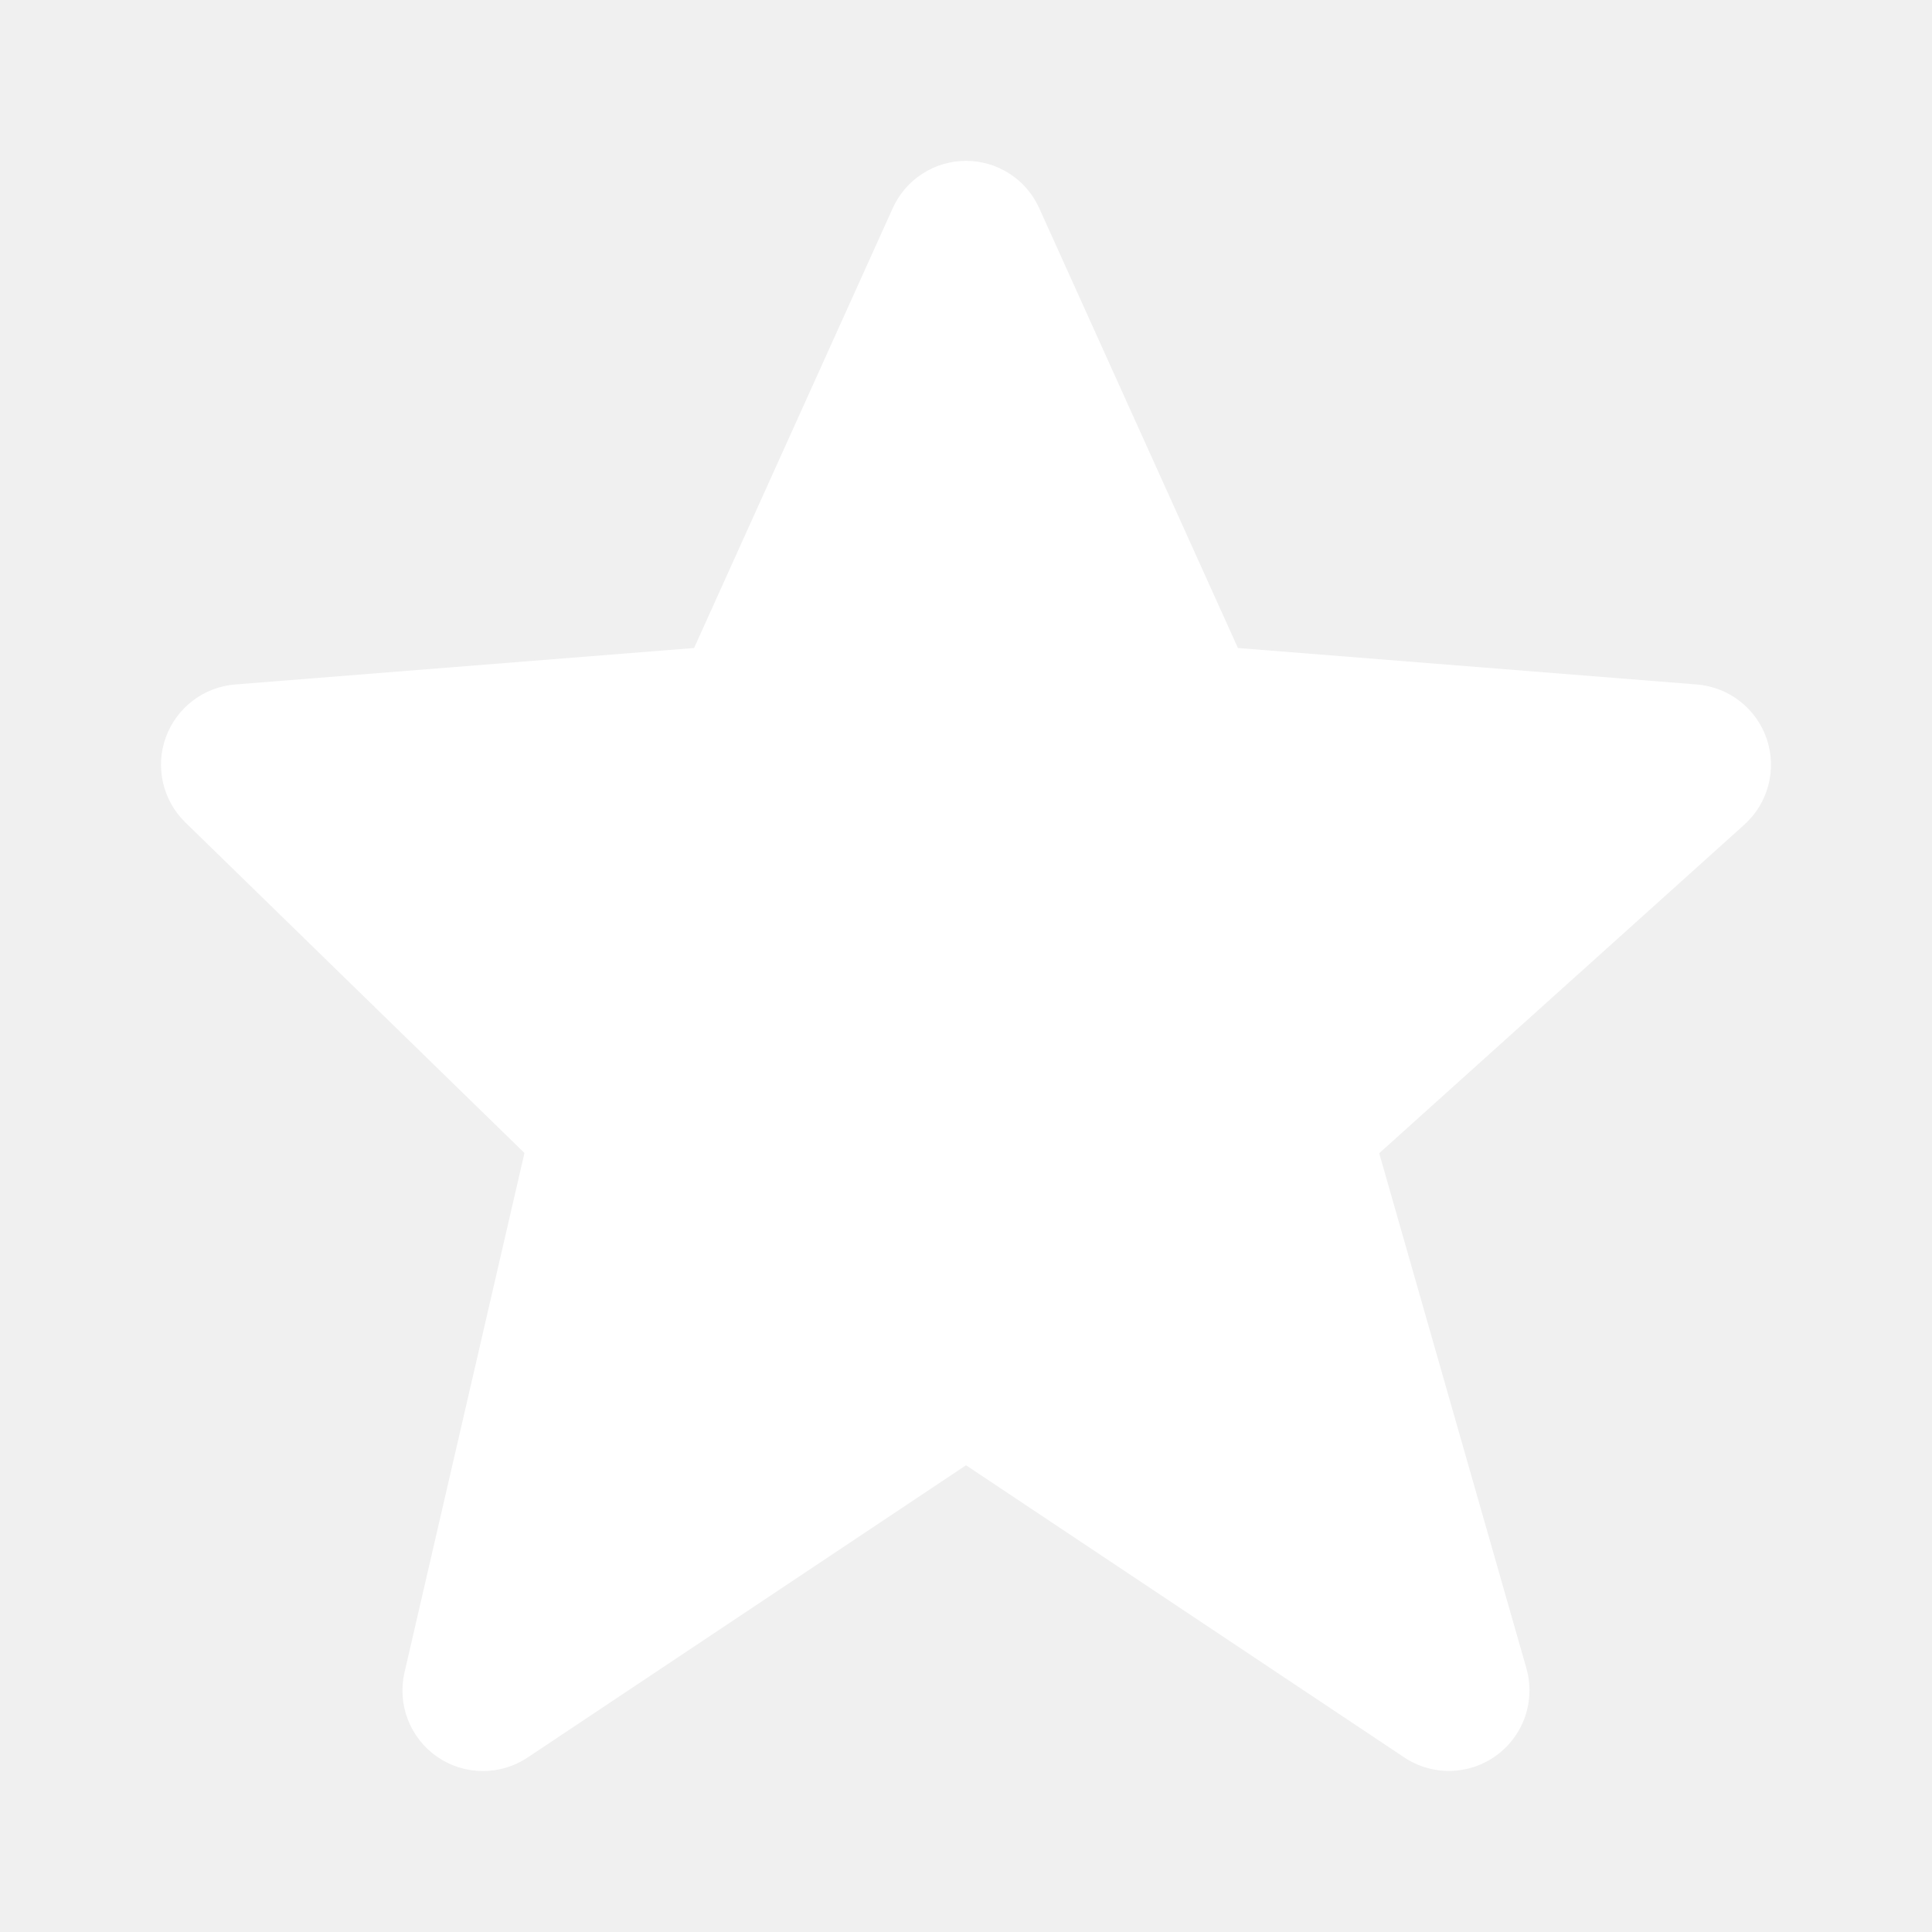
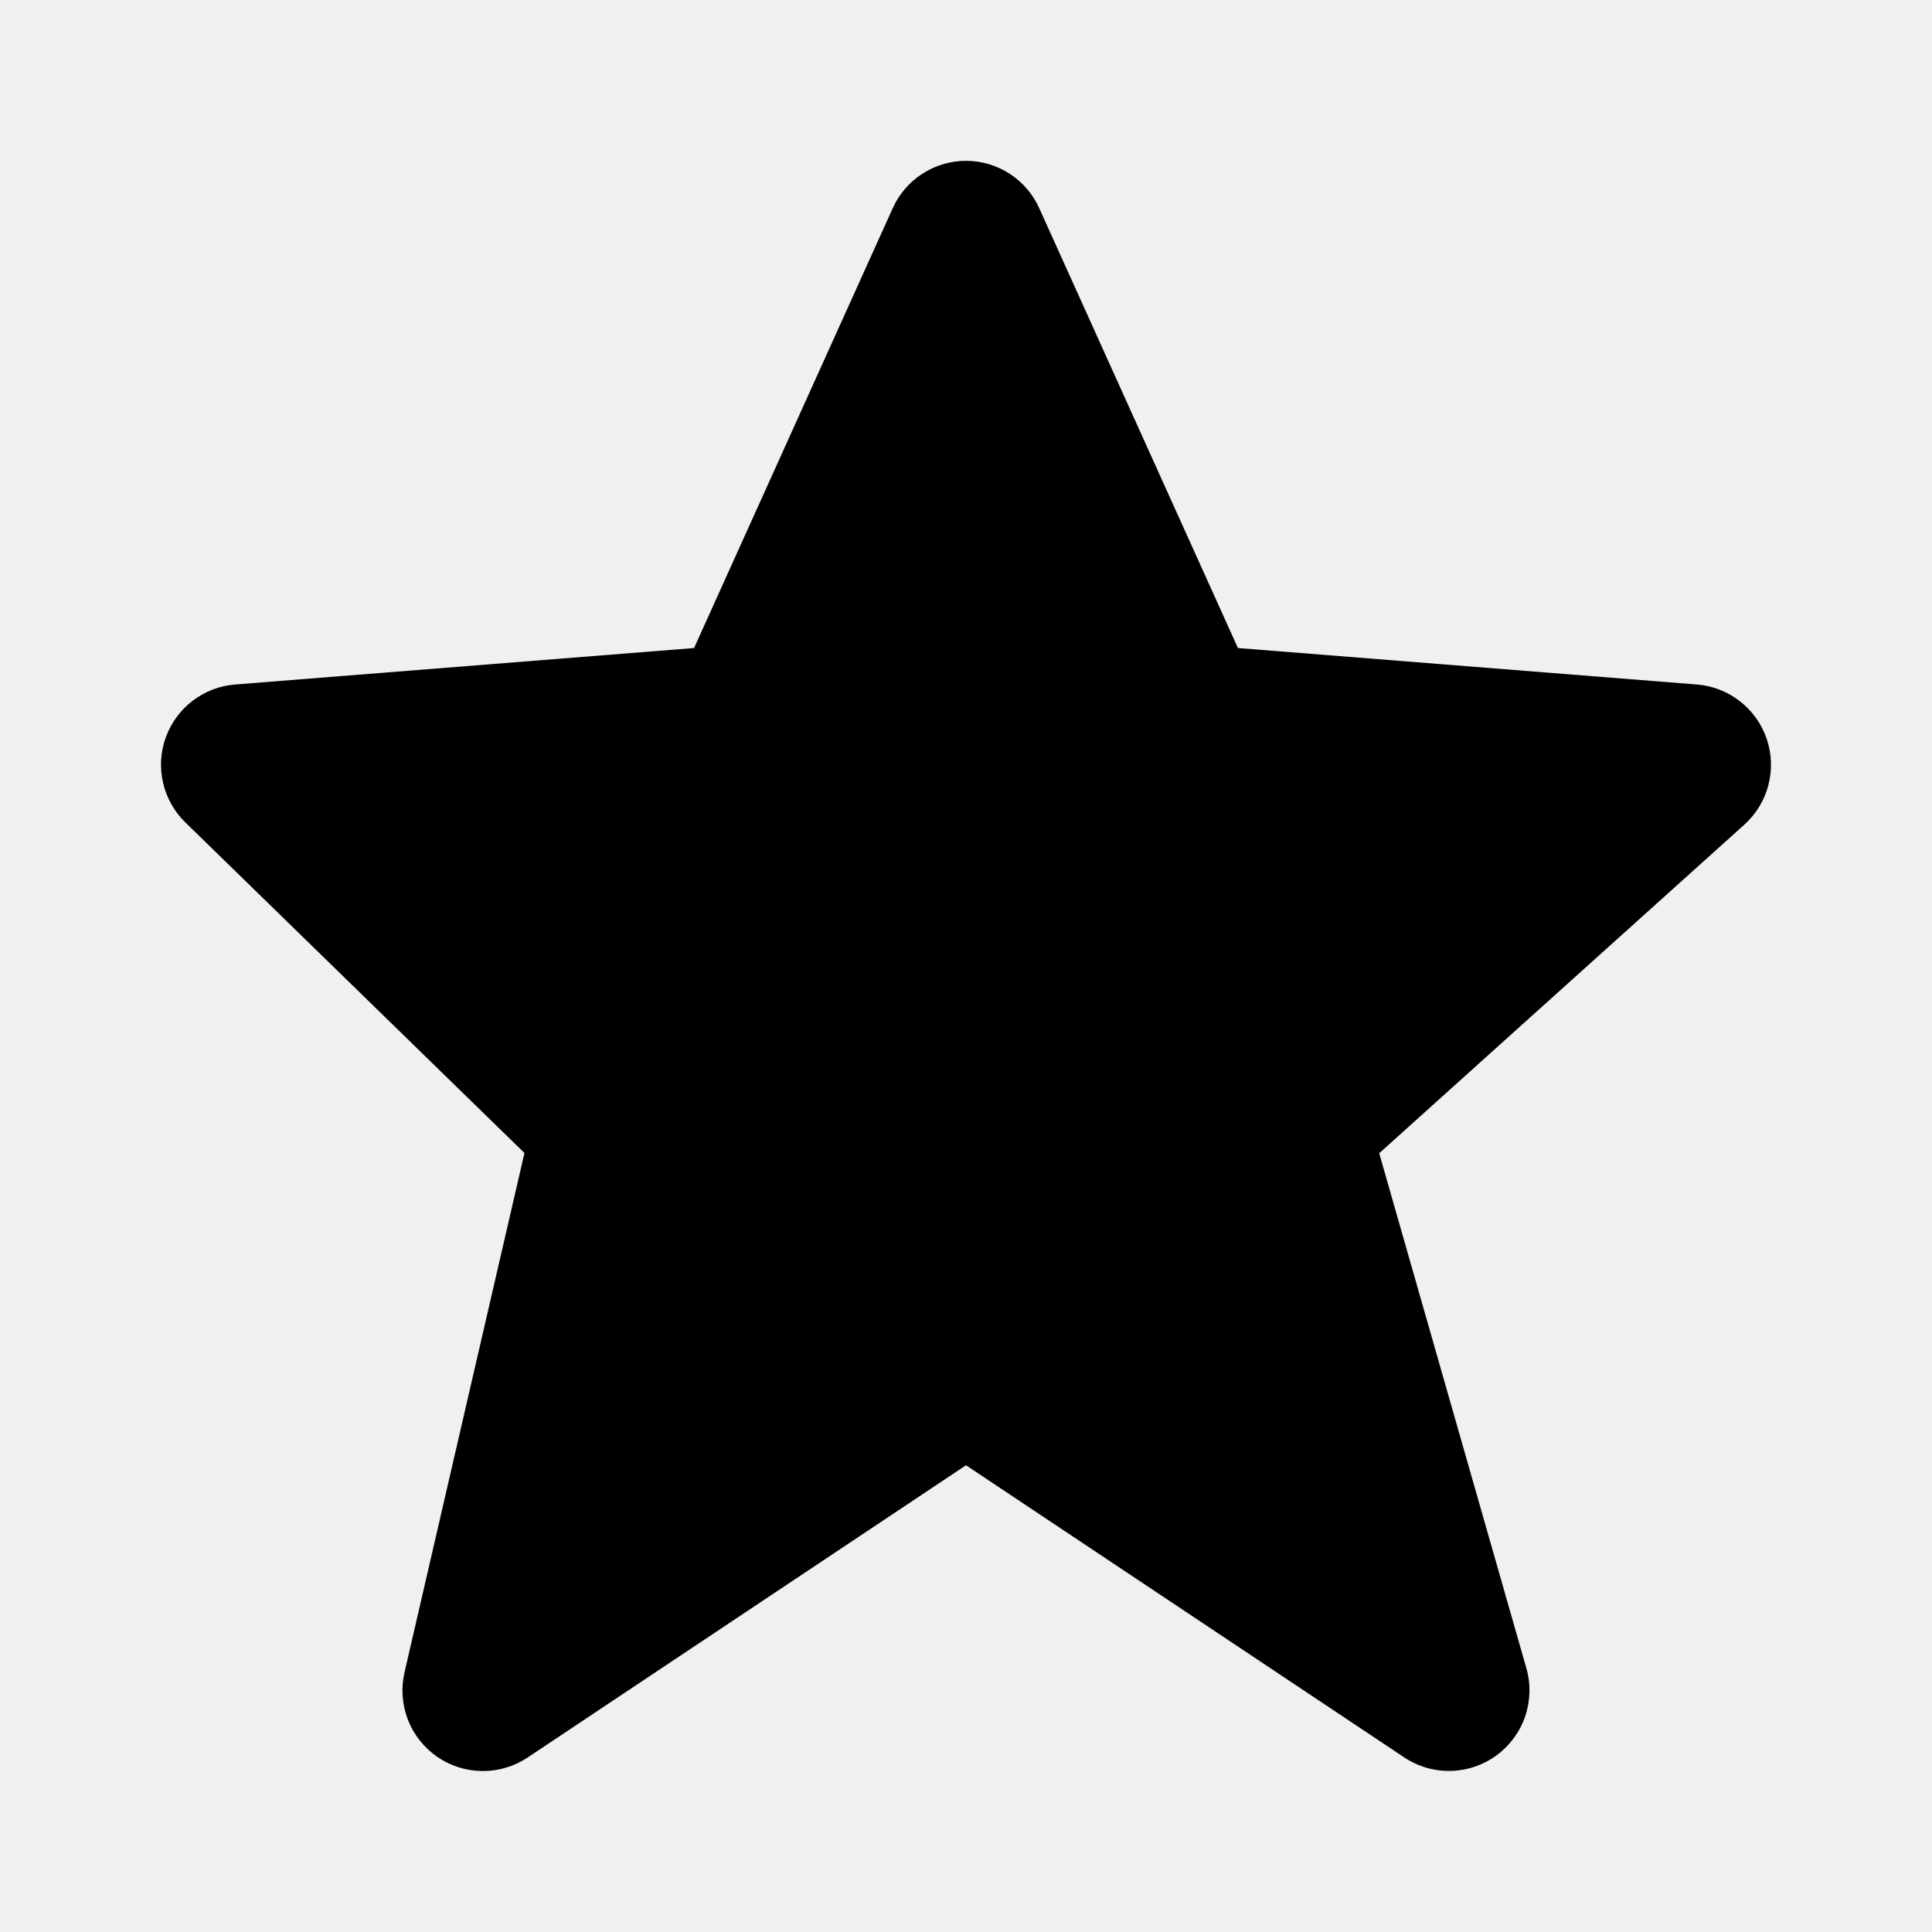
- <svg xmlns="http://www.w3.org/2000/svg" width="48" height="48" viewBox="0 0 48 48" fill="none">
-   <path d="M43.894 18.358C43.768 17.988 43.537 17.662 43.228 17.422C42.92 17.182 42.548 17.037 42.158 17.006L30.756 16.1L25.822 5.178C25.665 4.826 25.409 4.527 25.086 4.318C24.763 4.108 24.386 3.996 24.001 3.996C23.615 3.996 23.238 4.107 22.915 4.317C22.591 4.526 22.336 4.824 22.178 5.176L17.244 16.1L5.842 17.006C5.459 17.036 5.093 17.176 4.787 17.41C4.482 17.642 4.25 17.959 4.119 18.32C3.988 18.681 3.965 19.073 4.051 19.447C4.137 19.822 4.329 20.164 4.604 20.432L13.03 28.646L10.05 41.55C9.96 41.941 9.989 42.349 10.133 42.723C10.278 43.097 10.532 43.419 10.862 43.647C11.191 43.875 11.582 43.998 11.983 44.001C12.384 44.004 12.777 43.887 13.11 43.664L24 36.404L34.89 43.664C35.231 43.89 35.633 44.007 36.041 43.998C36.45 43.989 36.846 43.855 37.177 43.614C37.507 43.373 37.756 43.037 37.89 42.65C38.023 42.264 38.035 41.846 37.924 41.452L34.266 28.652L43.338 20.488C43.932 19.952 44.15 19.116 43.894 18.358Z" fill="white" />
+ <svg xmlns="http://www.w3.org/2000/svg" width="48" height="48" viewBox="0 0 48 48" fill="currentColor">
+   <path d="M43.894 18.358C43.768 17.988 43.537 17.662 43.228 17.422C42.92 17.182 42.548 17.037 42.158 17.006L30.756 16.1L25.822 5.178C25.665 4.826 25.409 4.527 25.086 4.318C24.763 4.108 24.386 3.996 24.001 3.996C23.615 3.996 23.238 4.107 22.915 4.317C22.591 4.526 22.336 4.824 22.178 5.176L17.244 16.1L5.842 17.006C5.459 17.036 5.093 17.176 4.787 17.41C4.482 17.642 4.25 17.959 4.119 18.32C3.988 18.681 3.965 19.073 4.051 19.447C4.137 19.822 4.329 20.164 4.604 20.432L13.03 28.646L10.05 41.55C9.96 41.941 9.989 42.349 10.133 42.723C10.278 43.097 10.532 43.419 10.862 43.647C11.191 43.875 11.582 43.998 11.983 44.001C12.384 44.004 12.777 43.887 13.11 43.664L24 36.404L34.89 43.664C35.231 43.89 35.633 44.007 36.041 43.998C36.45 43.989 36.846 43.855 37.177 43.614C37.507 43.373 37.756 43.037 37.89 42.65C38.023 42.264 38.035 41.846 37.924 41.452L34.266 28.652L43.338 20.488C43.932 19.952 44.15 19.116 43.894 18.358Z" />
</svg>
